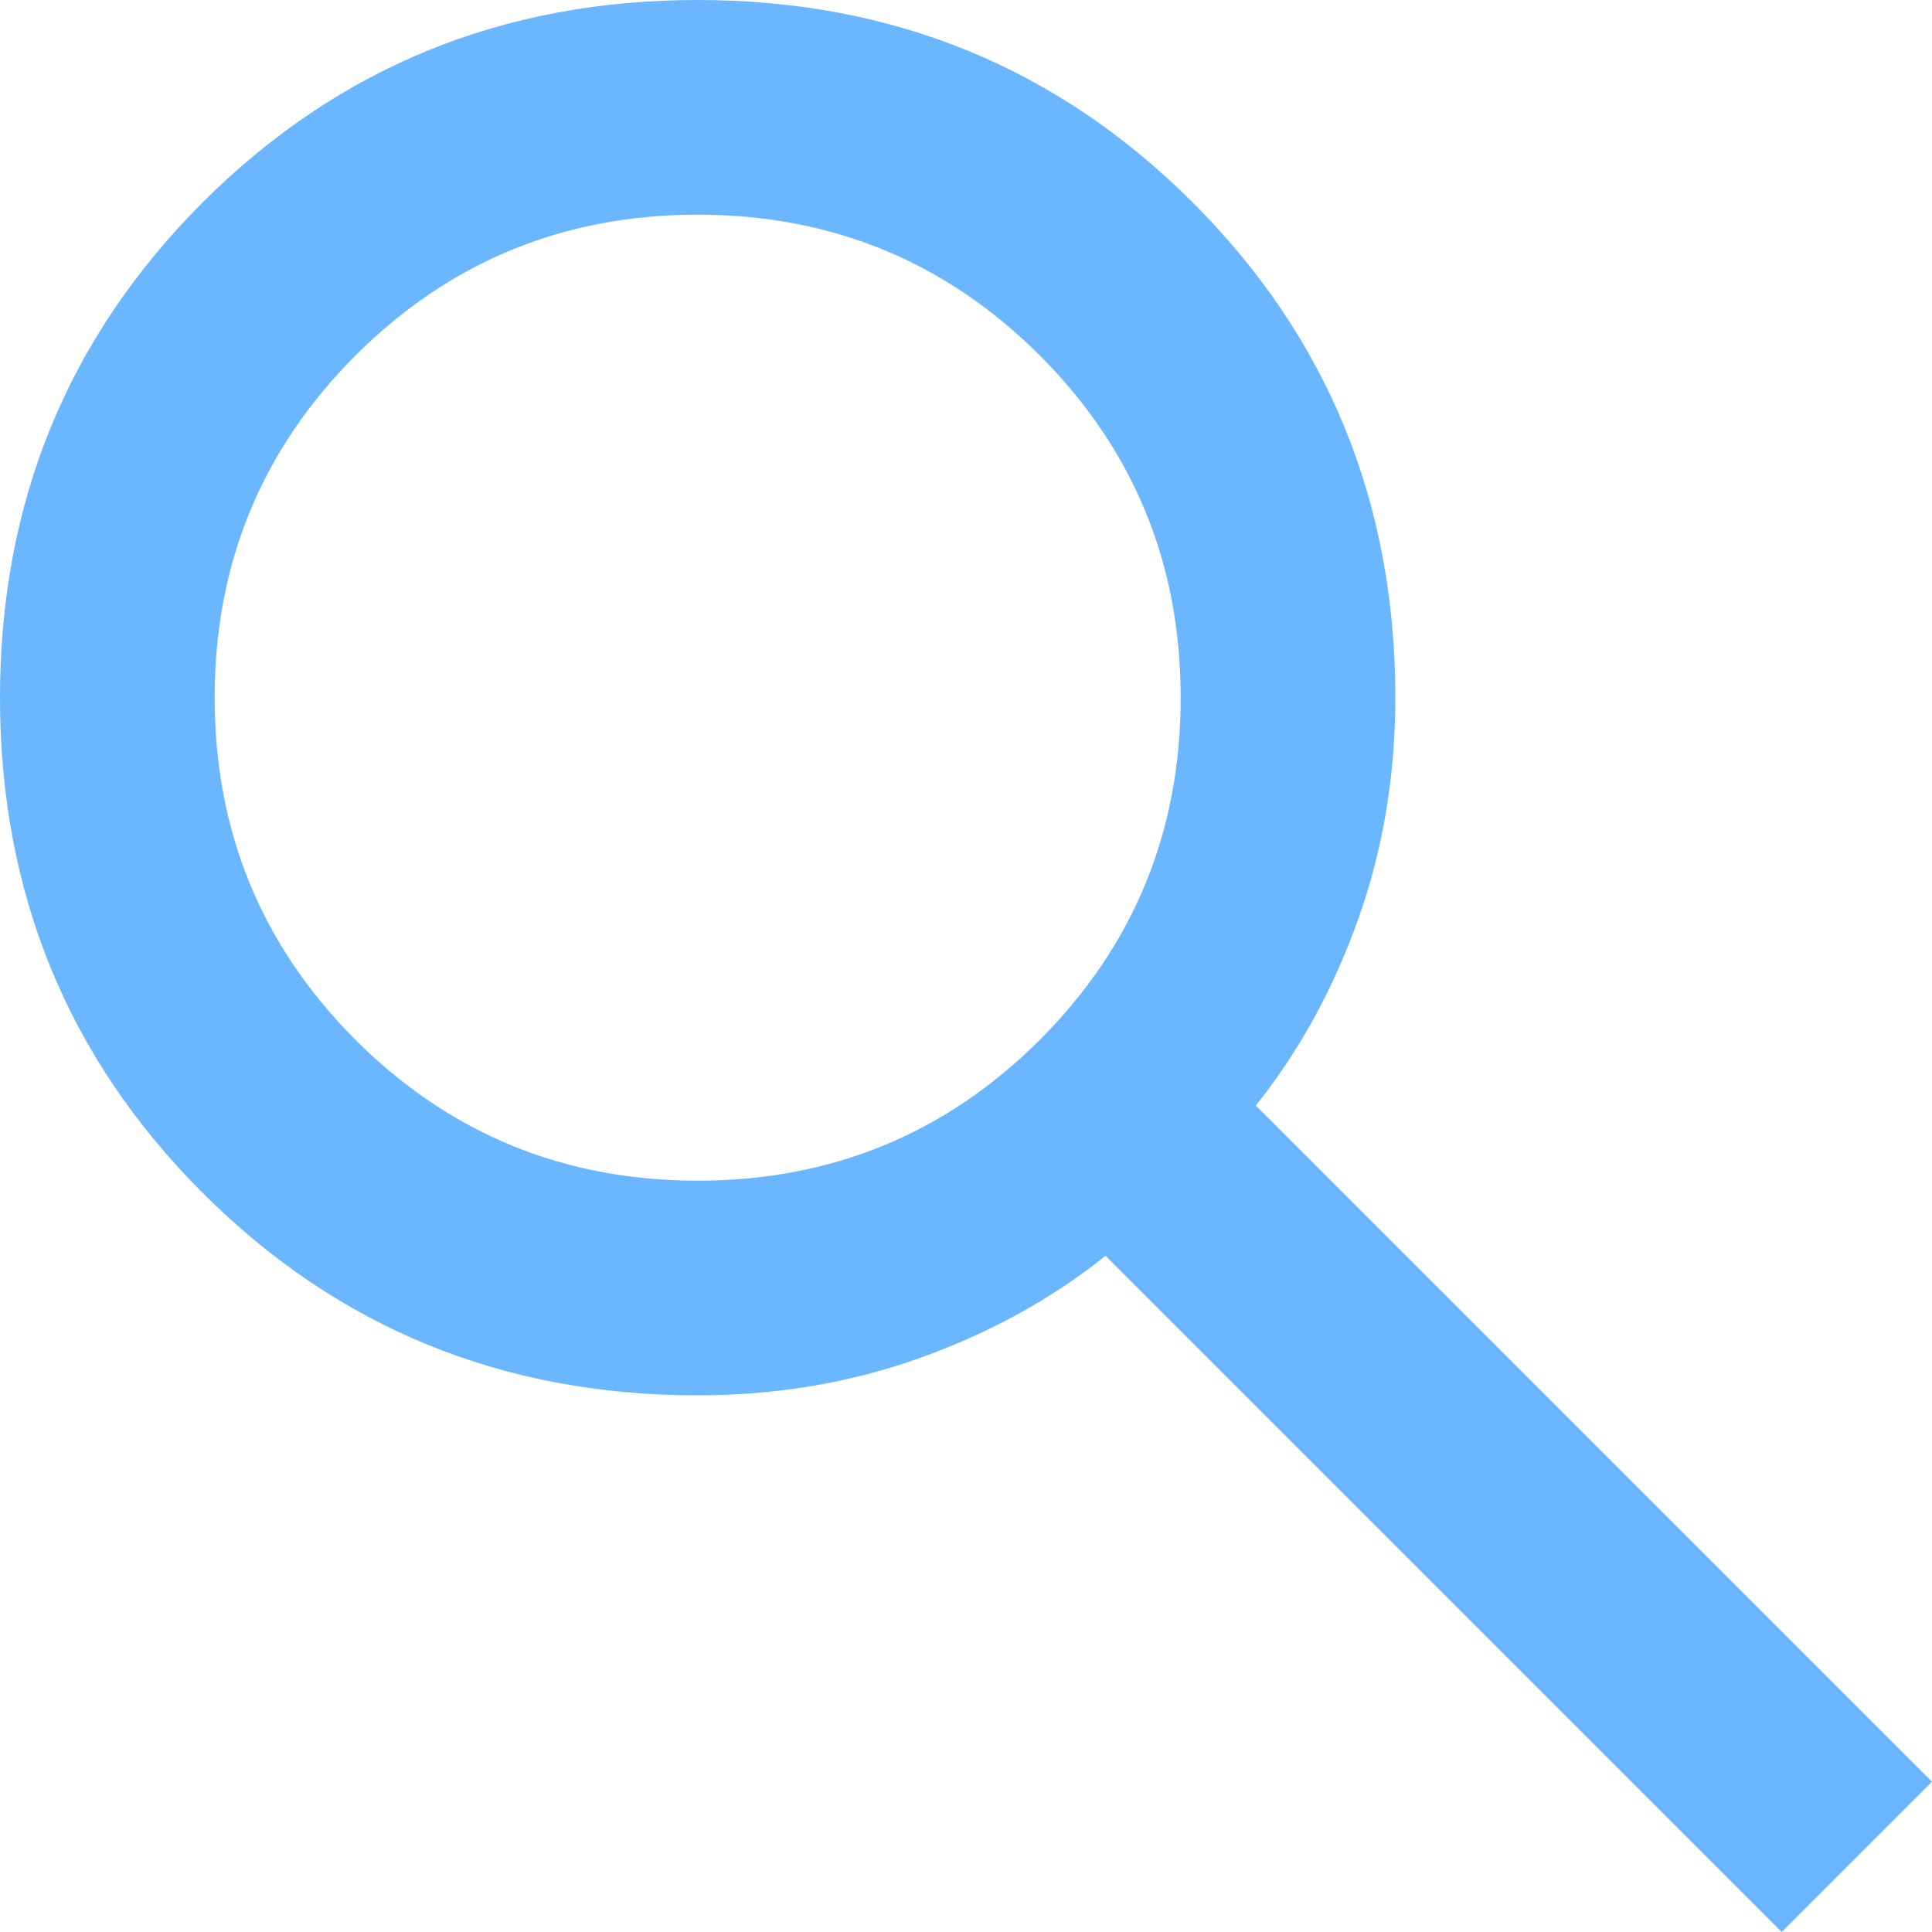
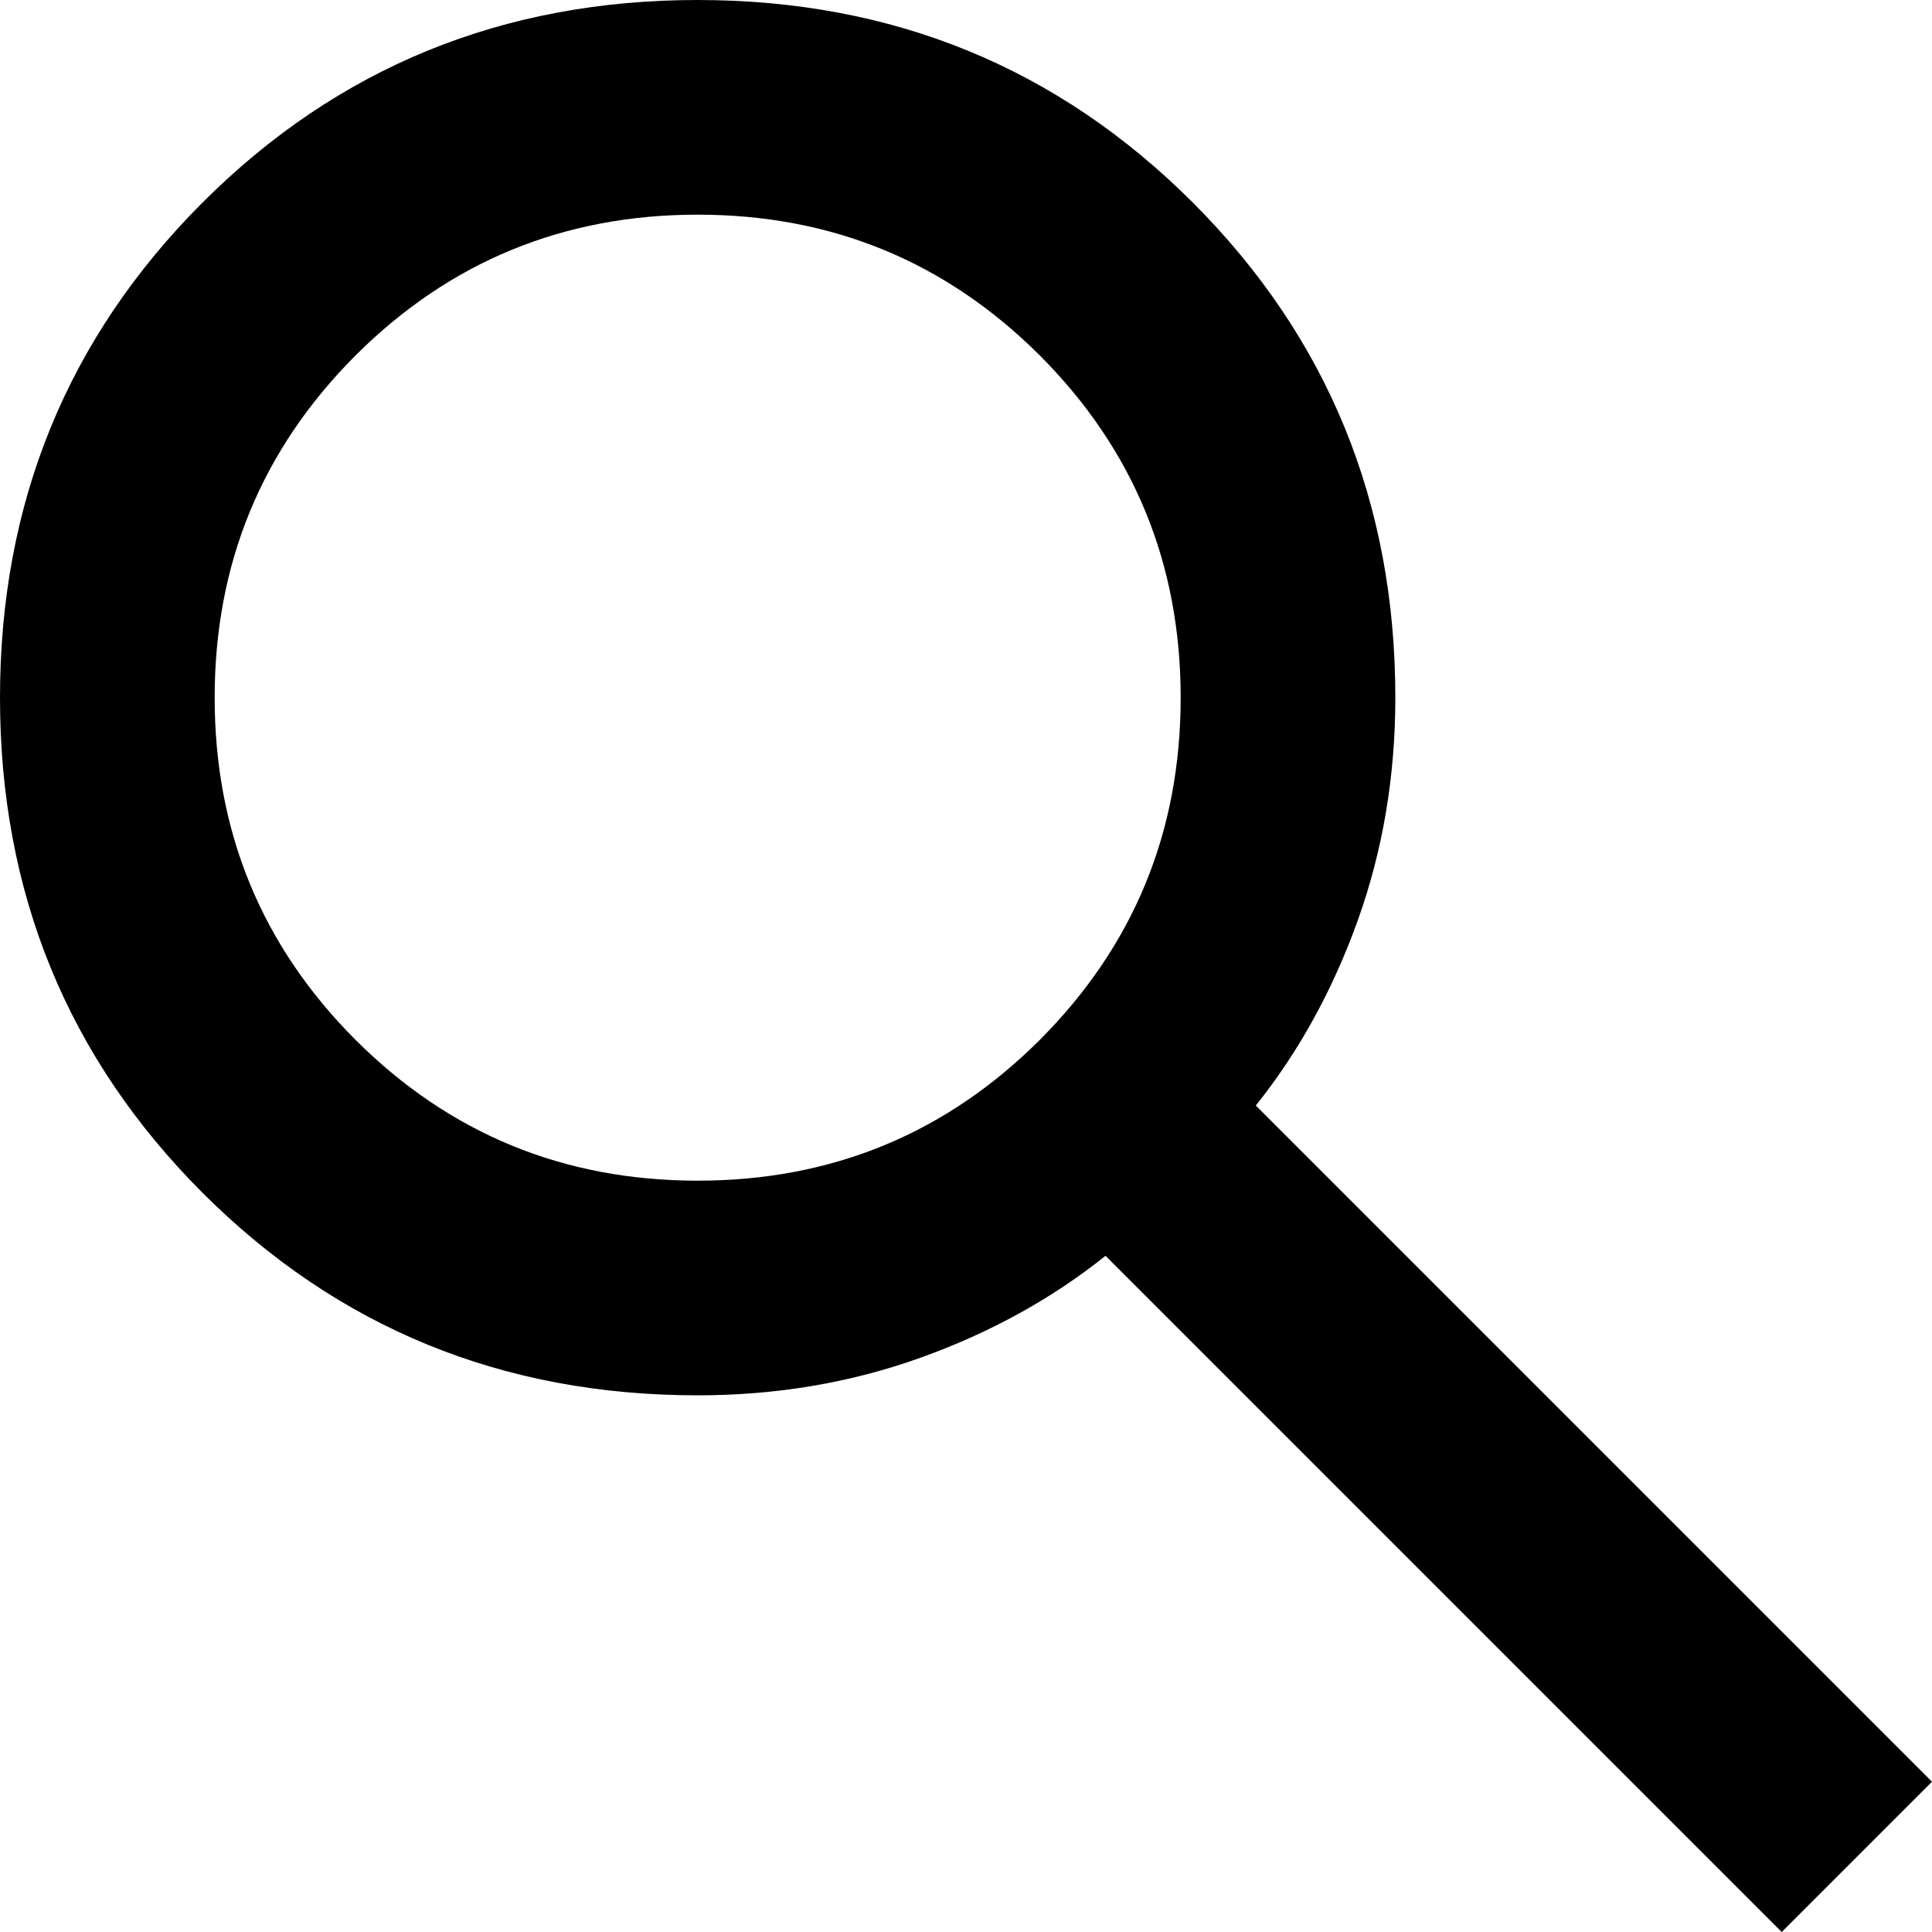
<svg xmlns="http://www.w3.org/2000/svg" width="18" height="18" viewBox="0 0 18 18" fill="none">
-   <path d="M16.6 18L10.3 11.7C9.8 12.1 9.225 12.417 8.575 12.65C7.925 12.883 7.233 13 6.5 13C4.683 13 3.146 12.371 1.887 11.113C0.629 9.854 0 8.317 0 6.5C0 4.683 0.629 3.146 1.887 1.887C3.146 0.629 4.683 0 6.5 0C8.317 0 9.854 0.629 11.113 1.887C12.371 3.146 13 4.683 13 6.5C13 7.233 12.883 7.925 12.65 8.575C12.417 9.225 12.1 9.8 11.7 10.3L18 16.6L16.6 18ZM6.5 11C7.75 11 8.812 10.562 9.688 9.688C10.562 8.812 11 7.75 11 6.5C11 5.25 10.562 4.188 9.688 3.312C8.812 2.438 7.75 2 6.5 2C5.25 2 4.188 2.438 3.312 3.312C2.438 4.188 2 5.25 2 6.5C2 7.75 2.438 8.812 3.312 9.688C4.188 10.562 5.25 11 6.5 11Z" fill="#6AB7FF" />
+   <path d="M16.6 18L10.3 11.7C9.8 12.1 9.225 12.417 8.575 12.65C7.925 12.883 7.233 13 6.5 13C4.683 13 3.146 12.371 1.887 11.113C0.629 9.854 0 8.317 0 6.5C0 4.683 0.629 3.146 1.887 1.887C3.146 0.629 4.683 0 6.5 0C8.317 0 9.854 0.629 11.113 1.887C12.371 3.146 13 4.683 13 6.5C13 7.233 12.883 7.925 12.65 8.575C12.417 9.225 12.1 9.8 11.7 10.3L18 16.6L16.6 18ZM6.5 11C7.75 11 8.812 10.562 9.688 9.688C10.562 8.812 11 7.75 11 6.5C11 5.25 10.562 4.188 9.688 3.312C8.812 2.438 7.75 2 6.5 2C5.25 2 4.188 2.438 3.312 3.312C2.438 4.188 2 5.25 2 6.5C2 7.75 2.438 8.812 3.312 9.688C4.188 10.562 5.25 11 6.5 11Z" fill="black" />
</svg>
